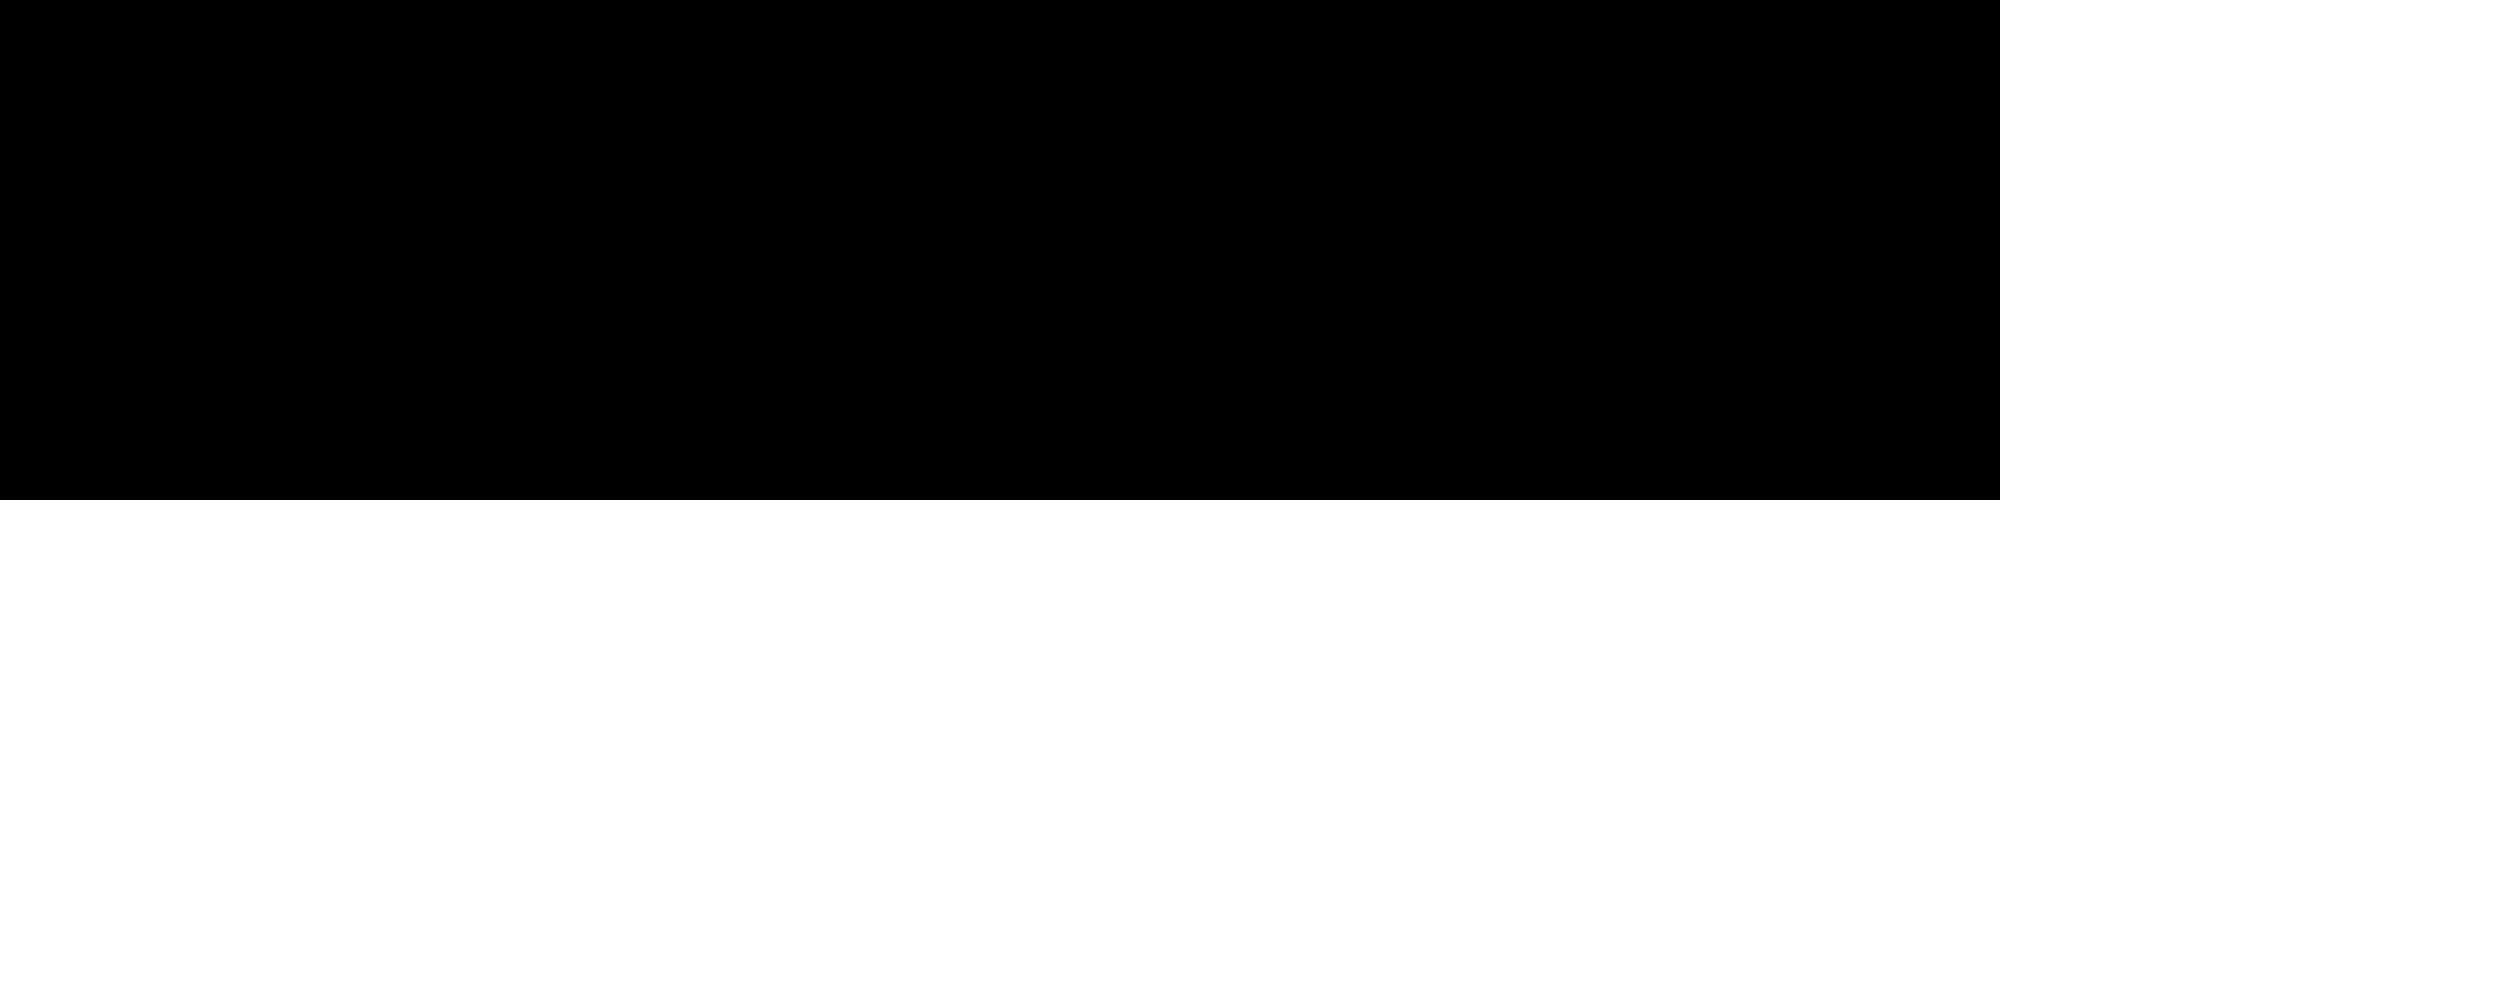
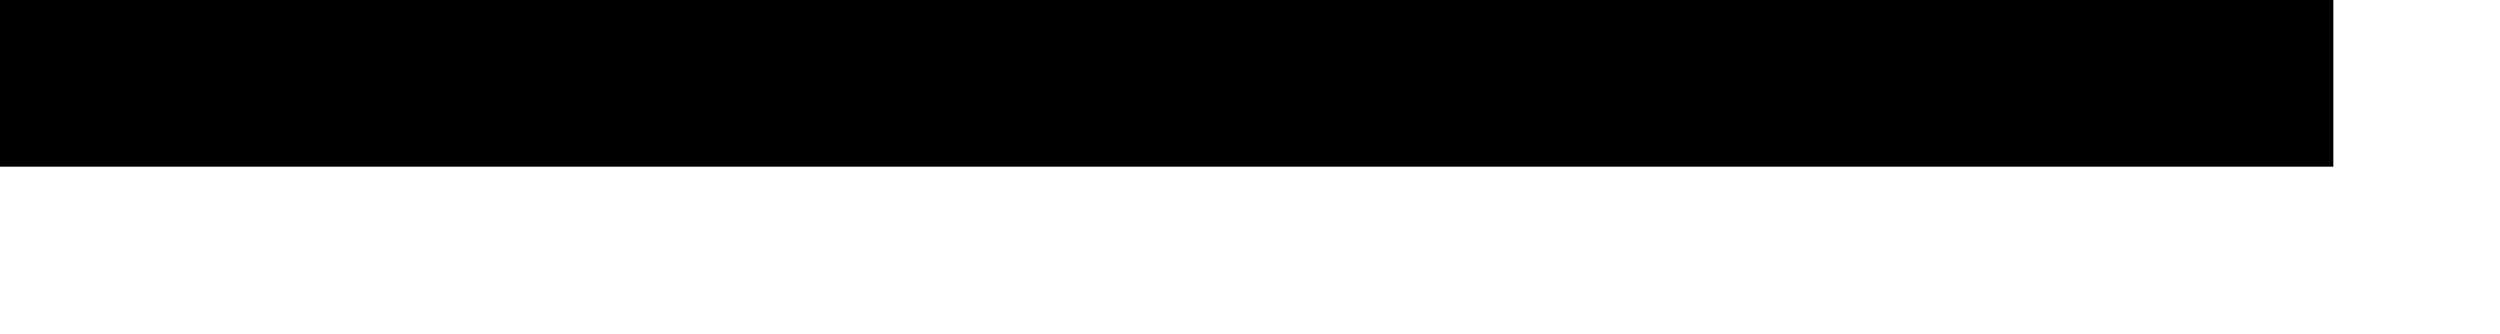
- <svg xmlns="http://www.w3.org/2000/svg" version="1.1" width="5px" height="2px">
-   <g transform="matrix(1 0 0 1 -581 -242 )">
-     <path d="M 581 242.5  L 585 242.5  " stroke-width="1" stroke="#000000" fill="none" />
+ <svg xmlns="http://www.w3.org/2000/svg" version="1.1" width="15px" height="2px">
+   <g transform="matrix(1 0 0 1 -571 -243 )">
+     <path d="M 571 243.5  L 585 243.5  " stroke-width="1" stroke="#000000" fill="none" />
  </g>
</svg>
